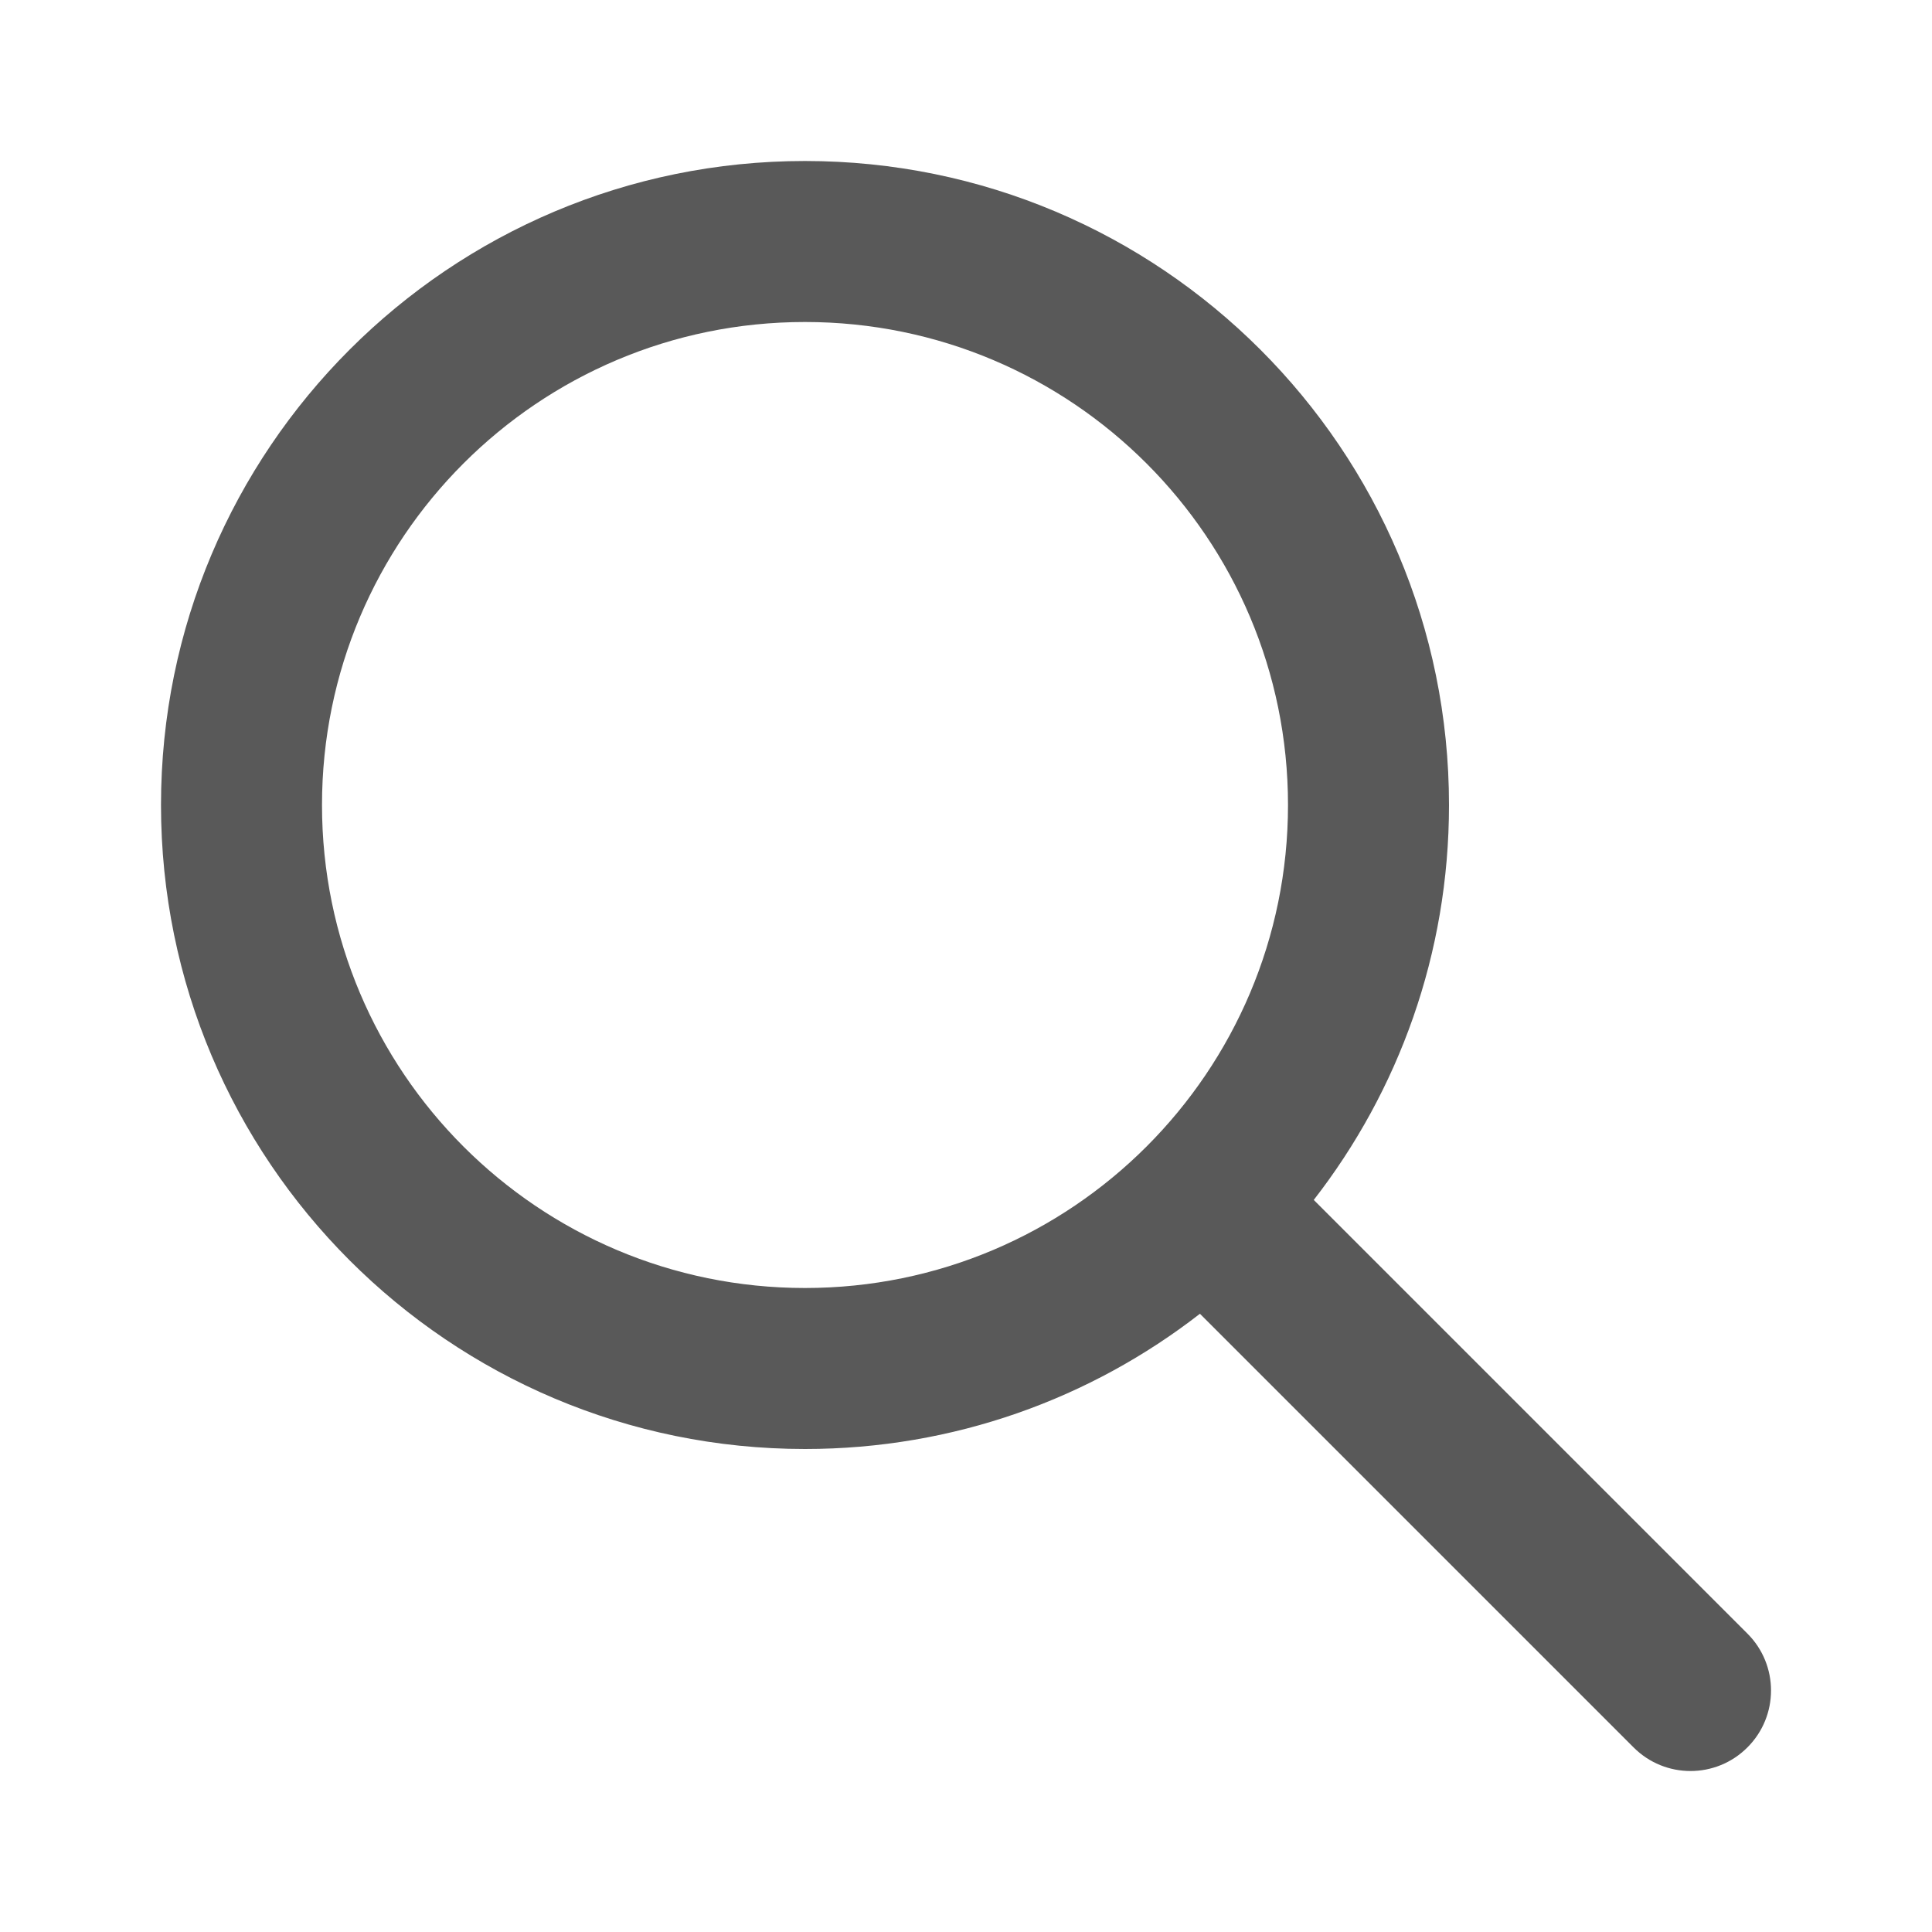
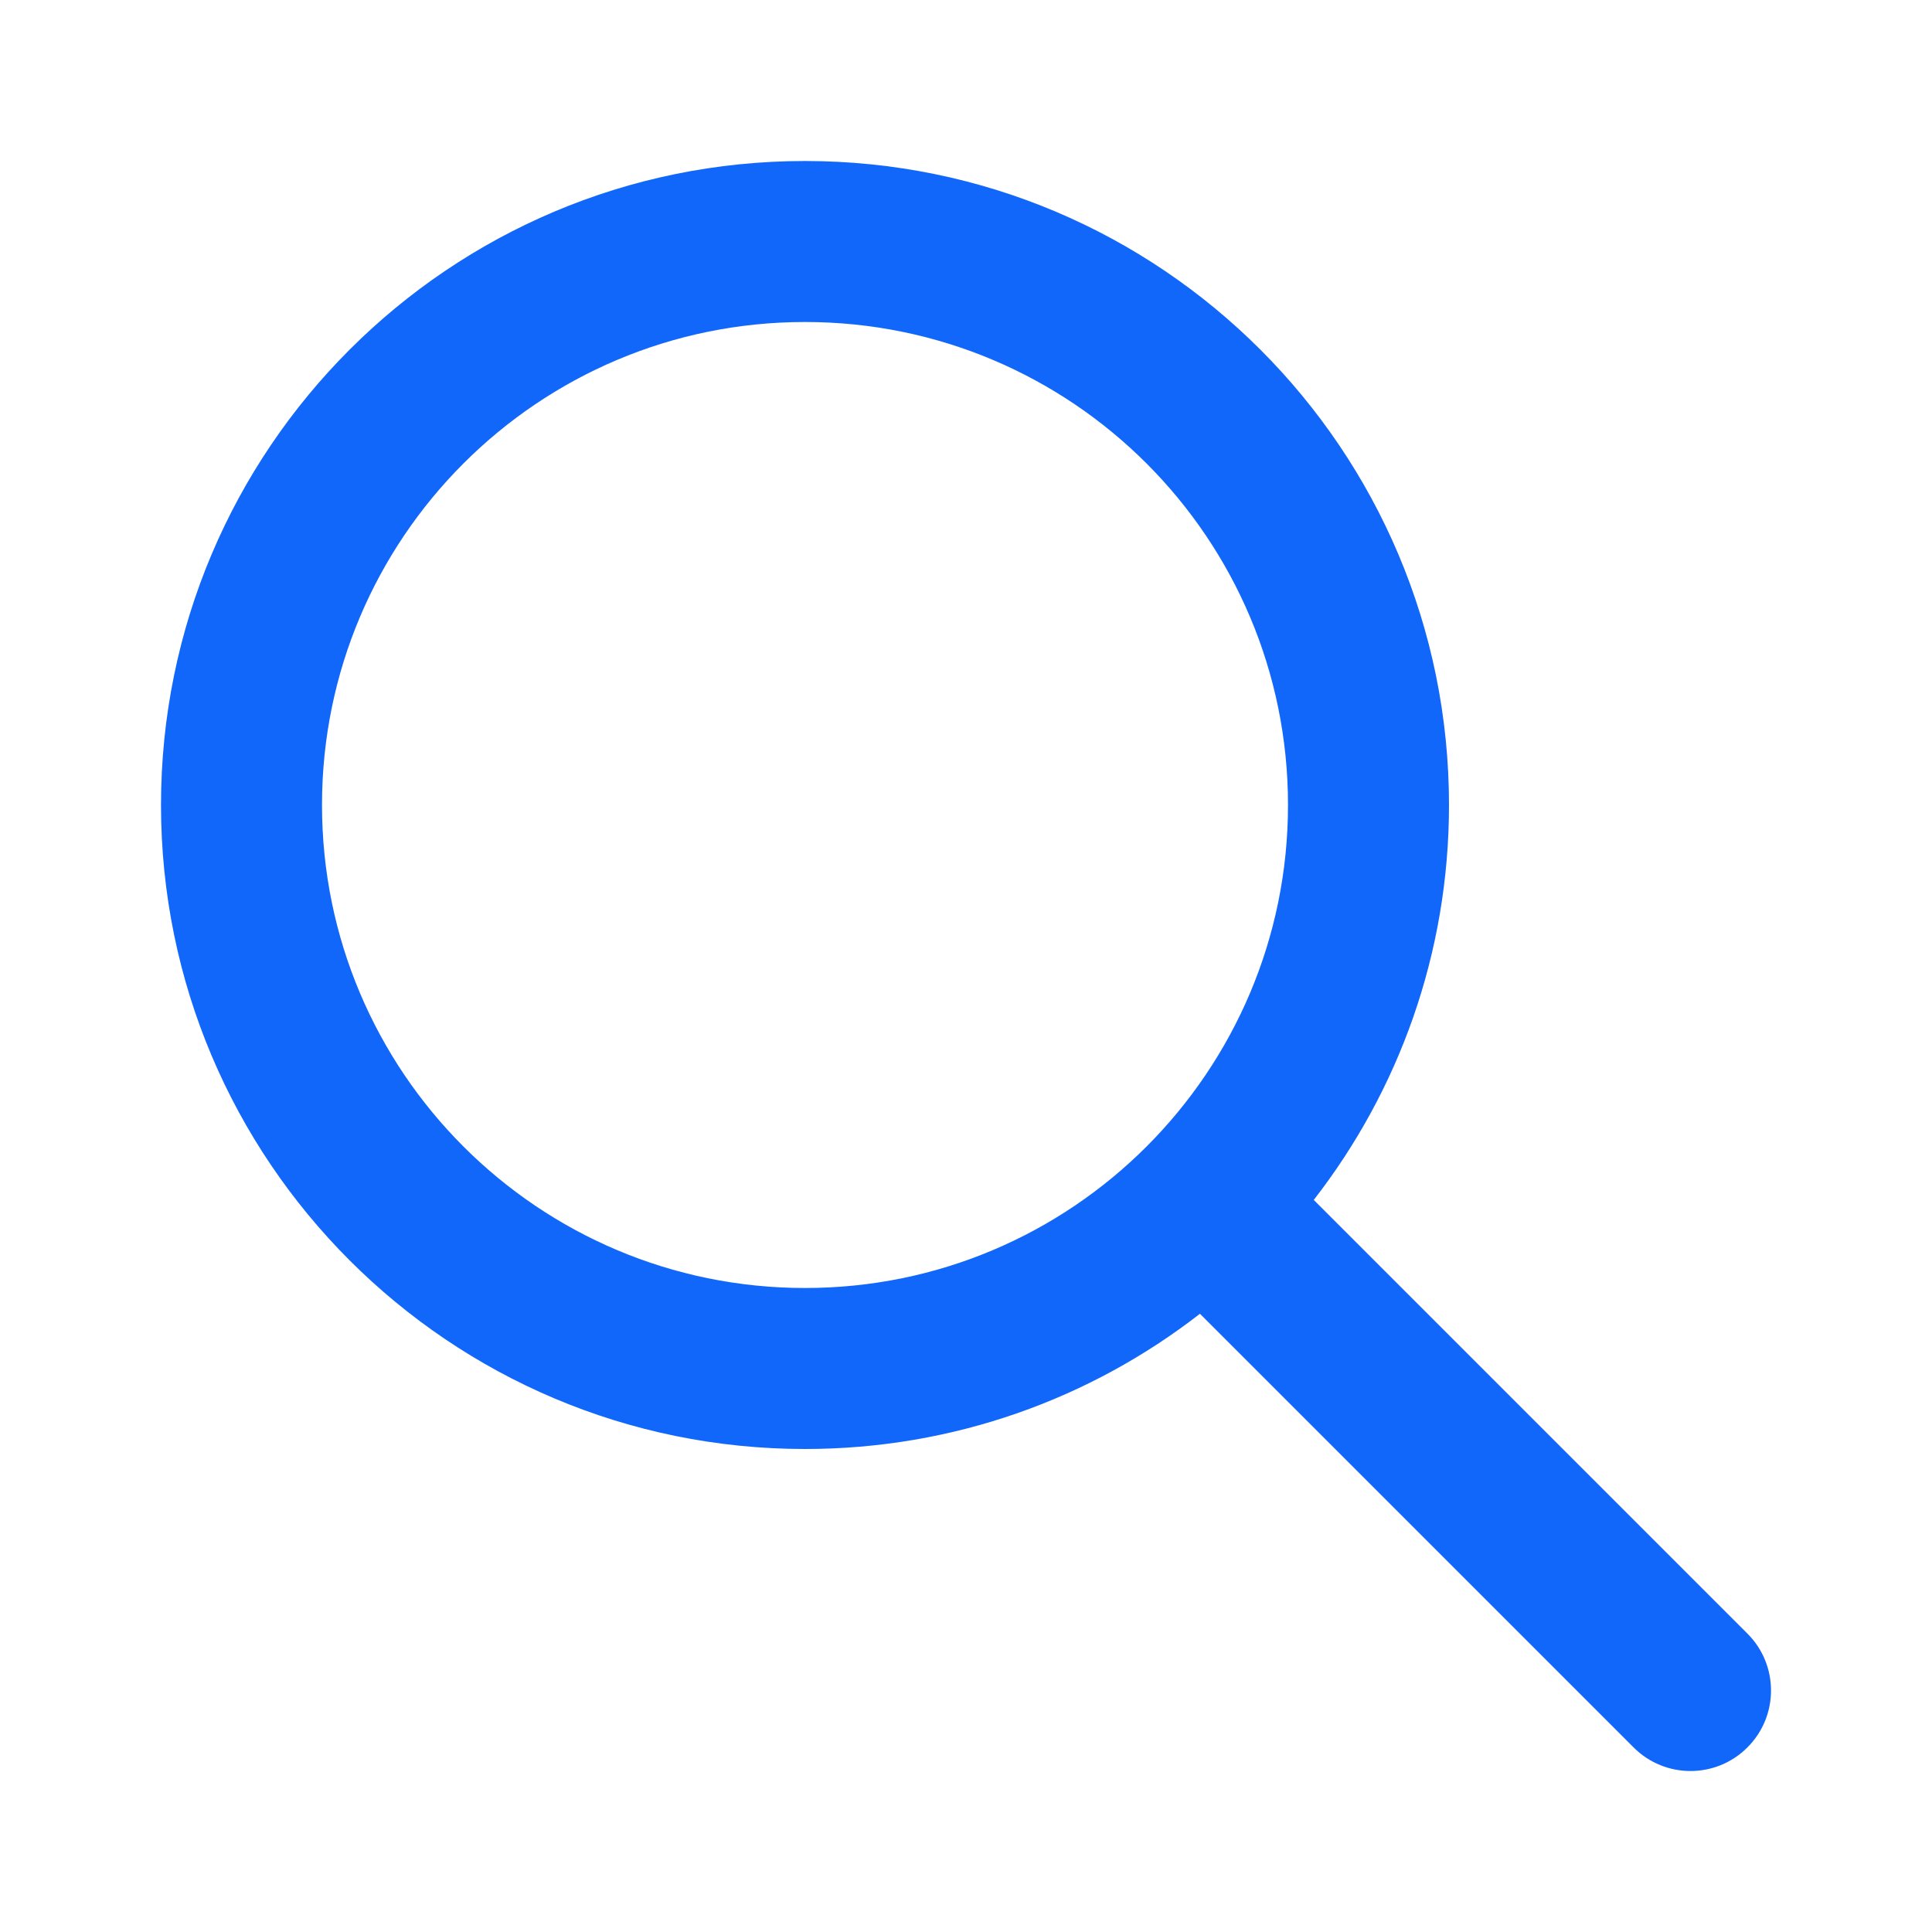
<svg xmlns="http://www.w3.org/2000/svg" width="24" height="24" viewBox="0 0 24 24" fill="none">
-   <path d="M10 4C6.686 4 4 6.686 4 10C4 13.314 6.686 16 10 16C13.314 16 16 13.314 16 10C16 6.686 13.314 4 10 4ZM2 10C2 5.582 5.582 2 10 2C14.418 2 18 5.582 18 10C18 11.849 17.373 13.551 16.32 14.906L21.707 20.293C22.098 20.683 22.098 21.317 21.707 21.707C21.317 22.098 20.683 22.098 20.293 21.707L14.906 16.32C13.551 17.373 11.849 18 10 18C5.582 18 2 14.418 2 10Z" fill="#595959" />
+   <path d="M10 4C6.686 4 4 6.686 4 10C4 13.314 6.686 16 10 16C13.314 16 16 13.314 16 10C16 6.686 13.314 4 10 4ZM2 10C2 5.582 5.582 2 10 2C14.418 2 18 5.582 18 10C18 11.849 17.373 13.551 16.32 14.906L21.707 20.293C22.098 20.683 22.098 21.317 21.707 21.707C21.317 22.098 20.683 22.098 20.293 21.707L14.906 16.32C13.551 17.373 11.849 18 10 18C5.582 18 2 14.418 2 10Z" fill="#1267FB" />
</svg>
